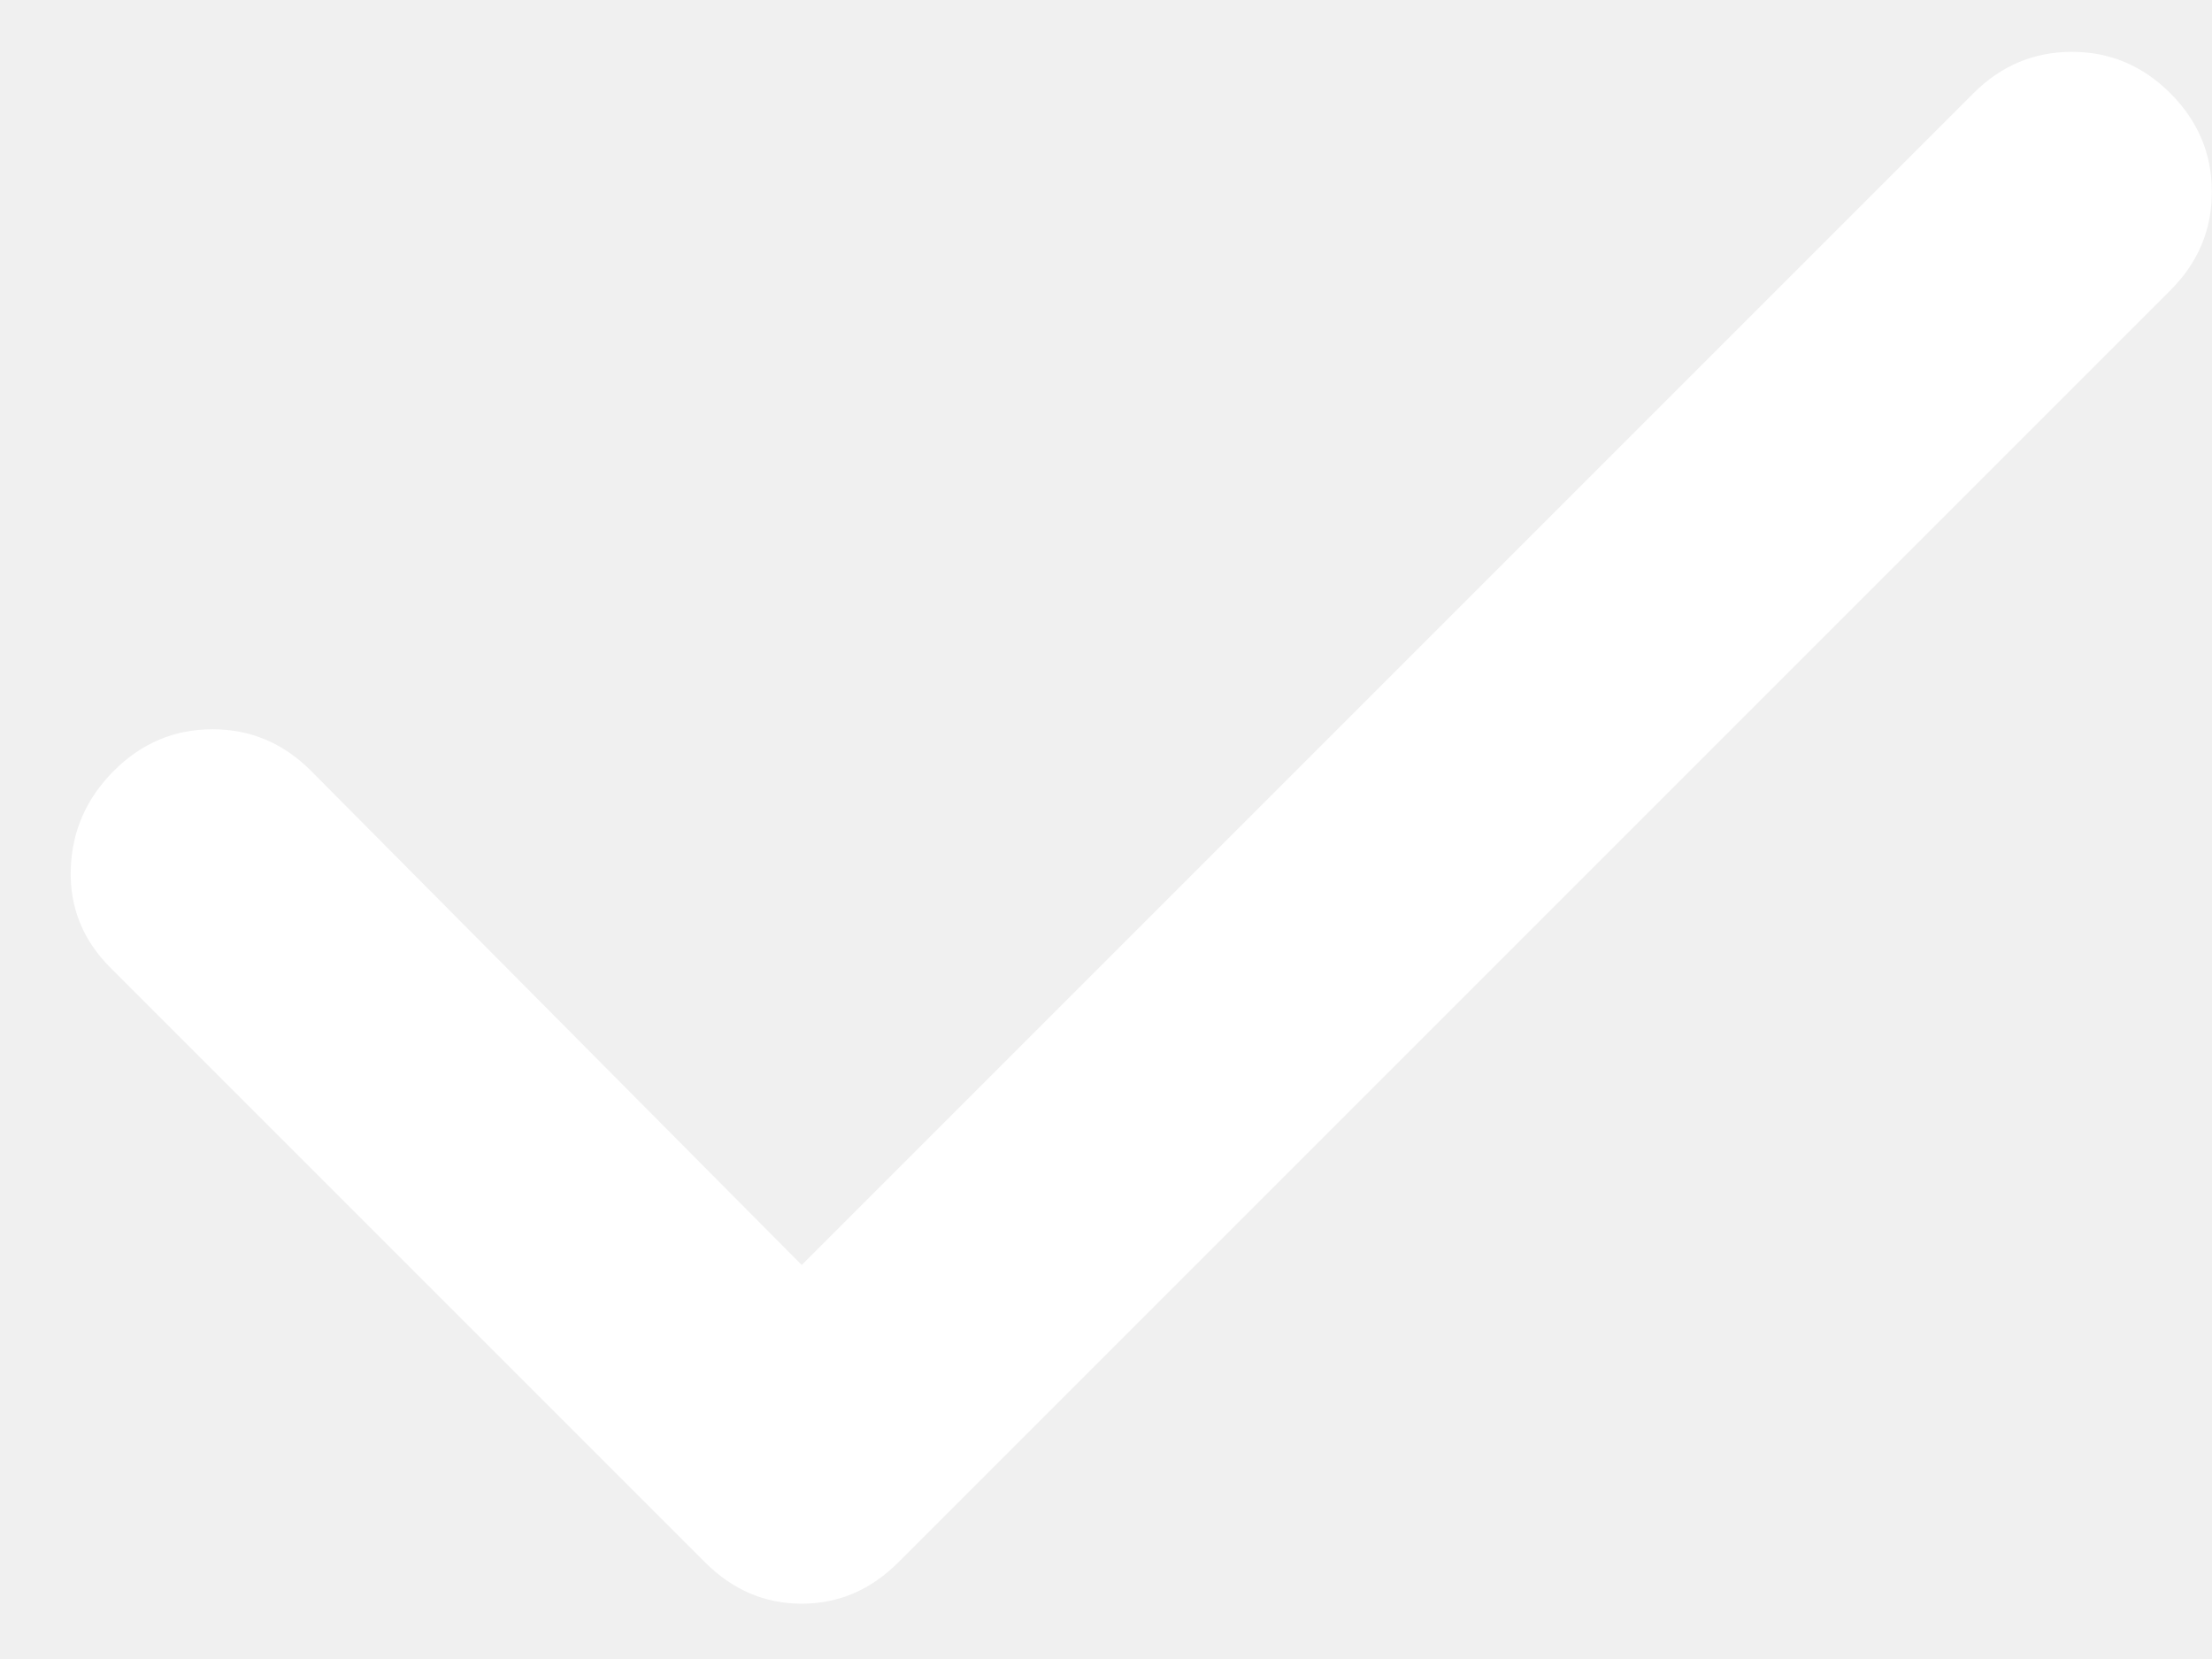
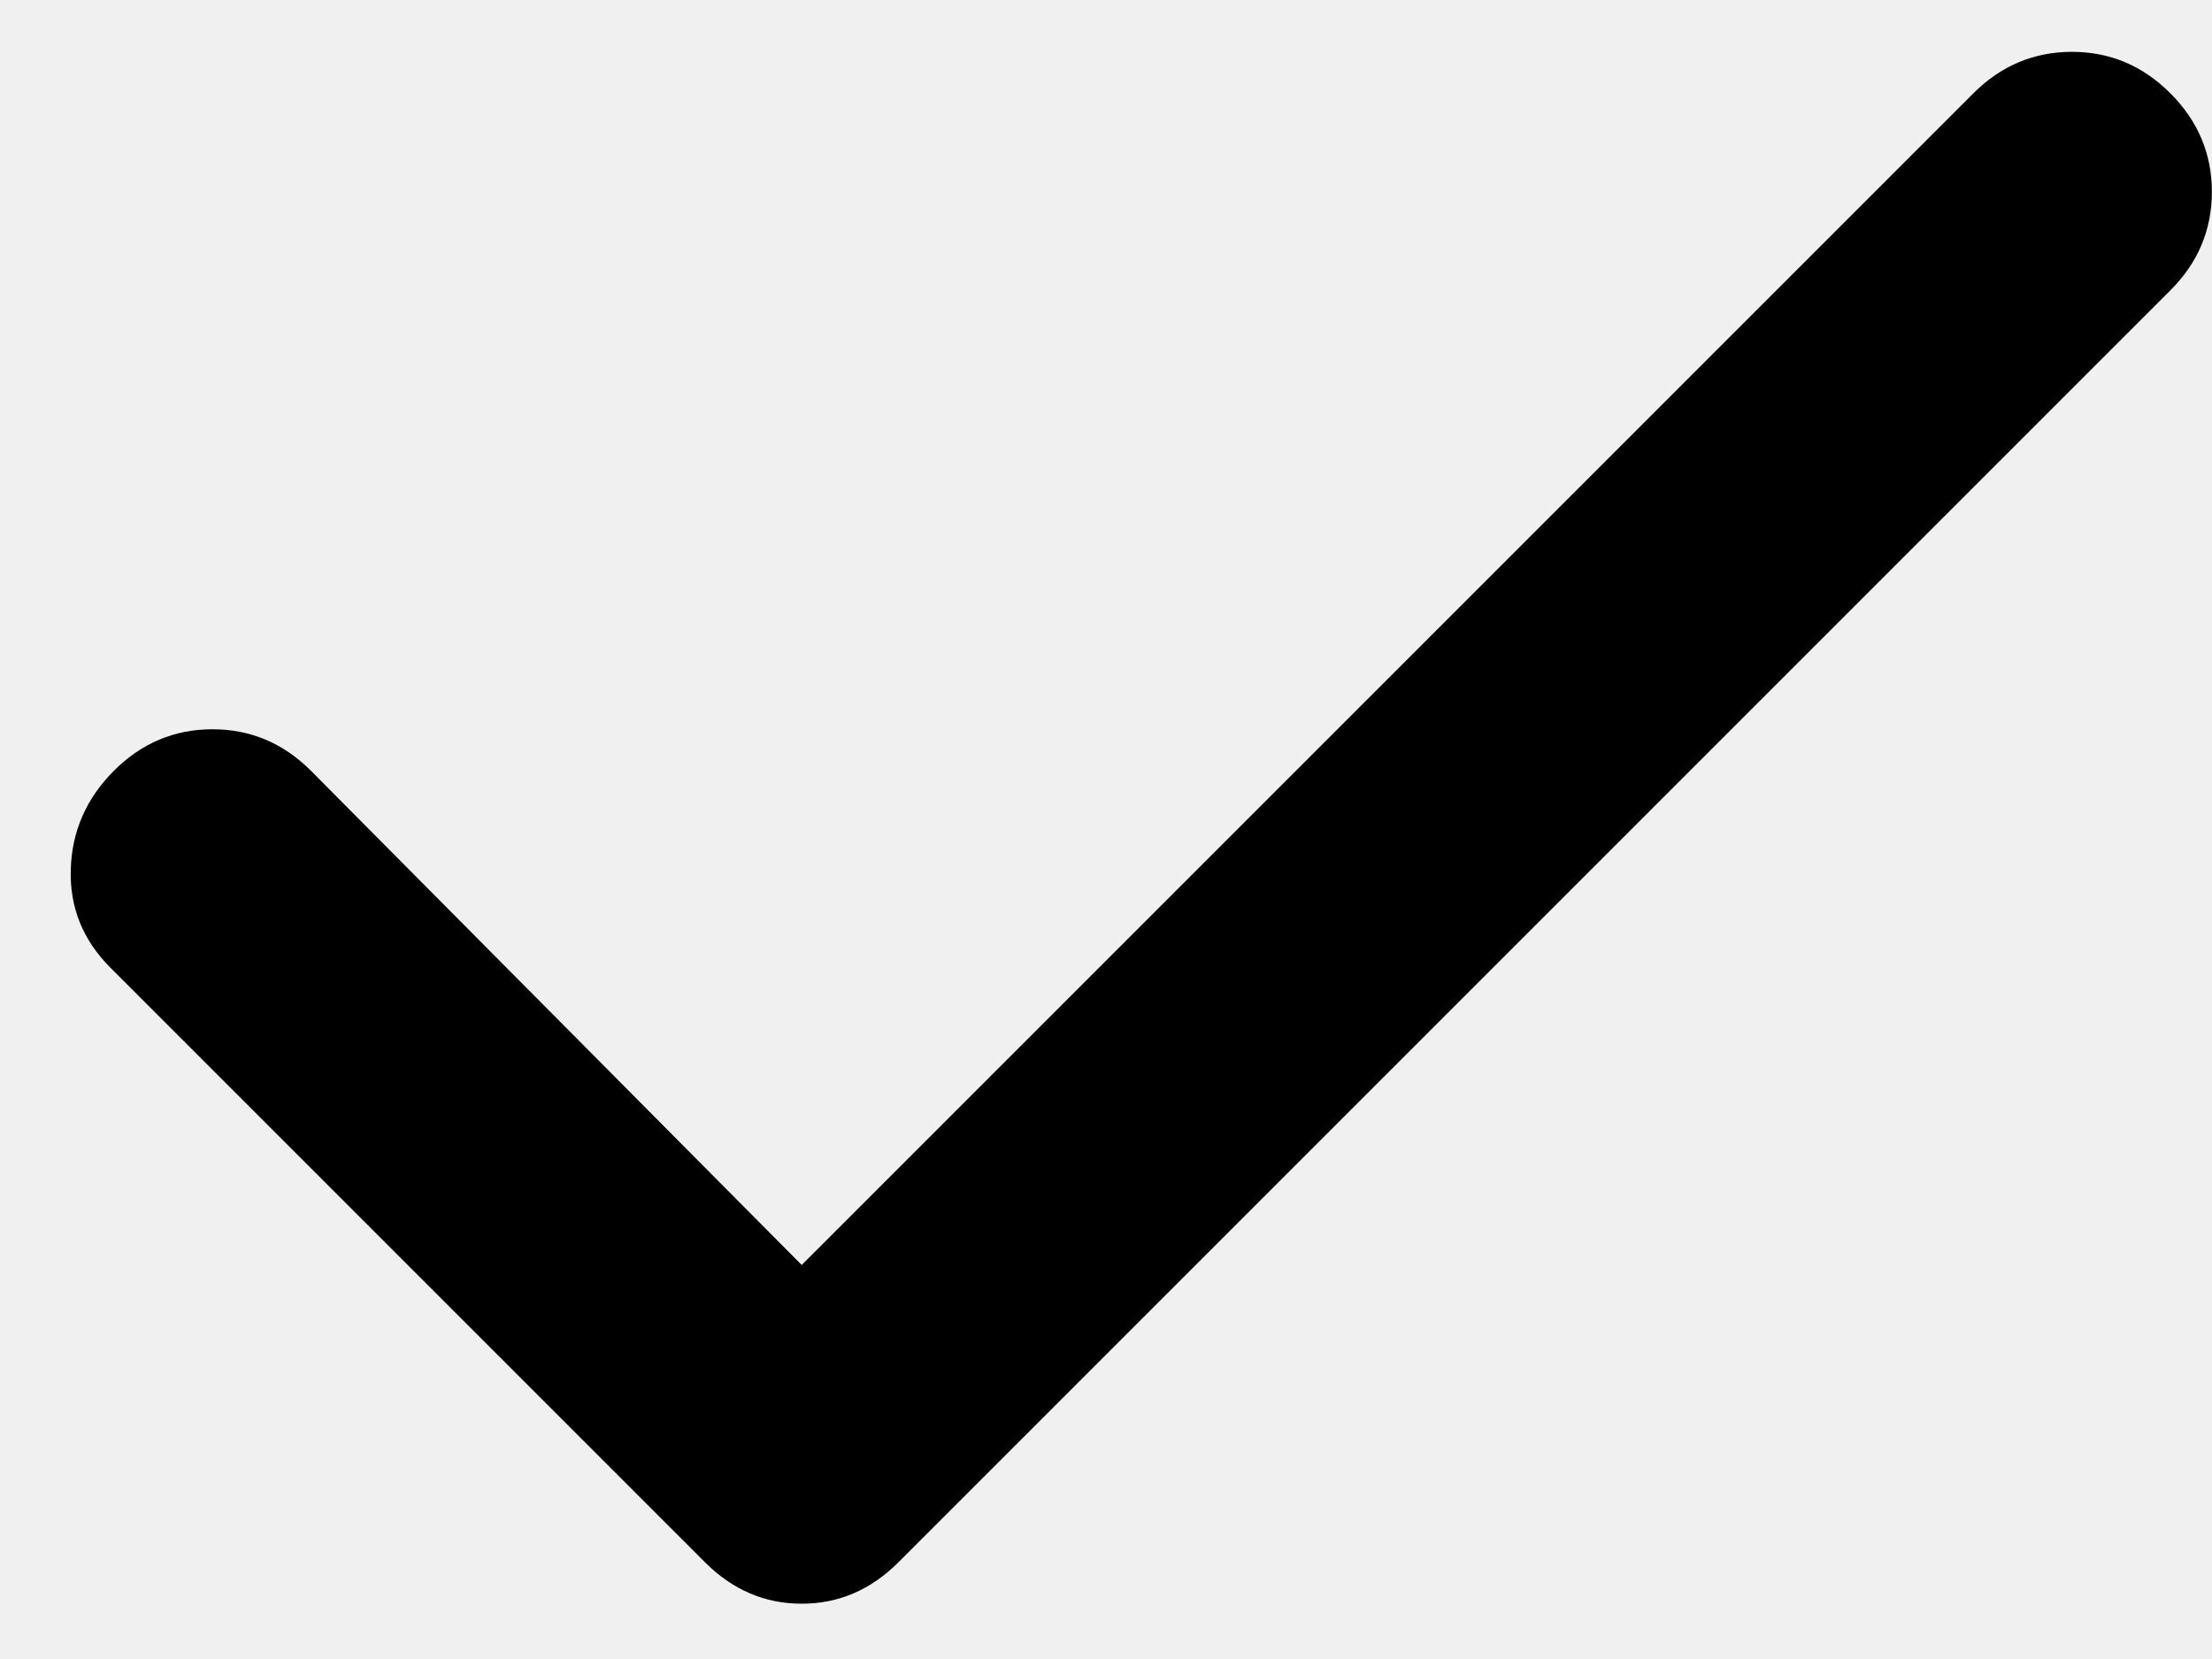
- <svg xmlns="http://www.w3.org/2000/svg" width="16" height="12" viewBox="0 0 16 12" fill="none">
-   <path d="M5.799 9.15L14.274 0.675C14.474 0.475 14.712 0.375 14.987 0.375C15.262 0.375 15.499 0.475 15.699 0.675C15.899 0.875 15.999 1.113 15.999 1.387C15.999 1.663 15.899 1.9 15.699 2.1L6.499 11.3C6.299 11.5 6.066 11.6 5.799 11.6C5.532 11.6 5.299 11.5 5.099 11.3L0.799 7C0.599 6.8 0.503 6.562 0.512 6.287C0.52 6.013 0.624 5.775 0.824 5.575C1.024 5.375 1.262 5.275 1.537 5.275C1.812 5.275 2.049 5.375 2.249 5.575L5.799 9.15Z" fill="white" />
+ <svg xmlns="http://www.w3.org/2000/svg" width="16" height="12" viewBox="0 0 16 12" fill="none" class="create-button-image">
+   <path d="M5.799 9.15L14.274 0.675C14.474 0.475 14.712 0.375 14.987 0.375C15.262 0.375 15.499 0.475 15.699 0.675C15.899 0.875 15.999 1.113 15.999 1.387C15.999 1.663 15.899 1.9 15.699 2.1L6.499 11.3C6.299 11.5 6.066 11.6 5.799 11.6C5.532 11.6 5.299 11.5 5.099 11.3L0.799 7C0.599 6.8 0.503 6.562 0.512 6.287C0.52 6.013 0.624 5.775 0.824 5.575C1.024 5.375 1.262 5.275 1.537 5.275C1.812 5.275 2.049 5.375 2.249 5.575L5.799 9.15Z" class="svg-path" style="fill: black;" />
</svg>
